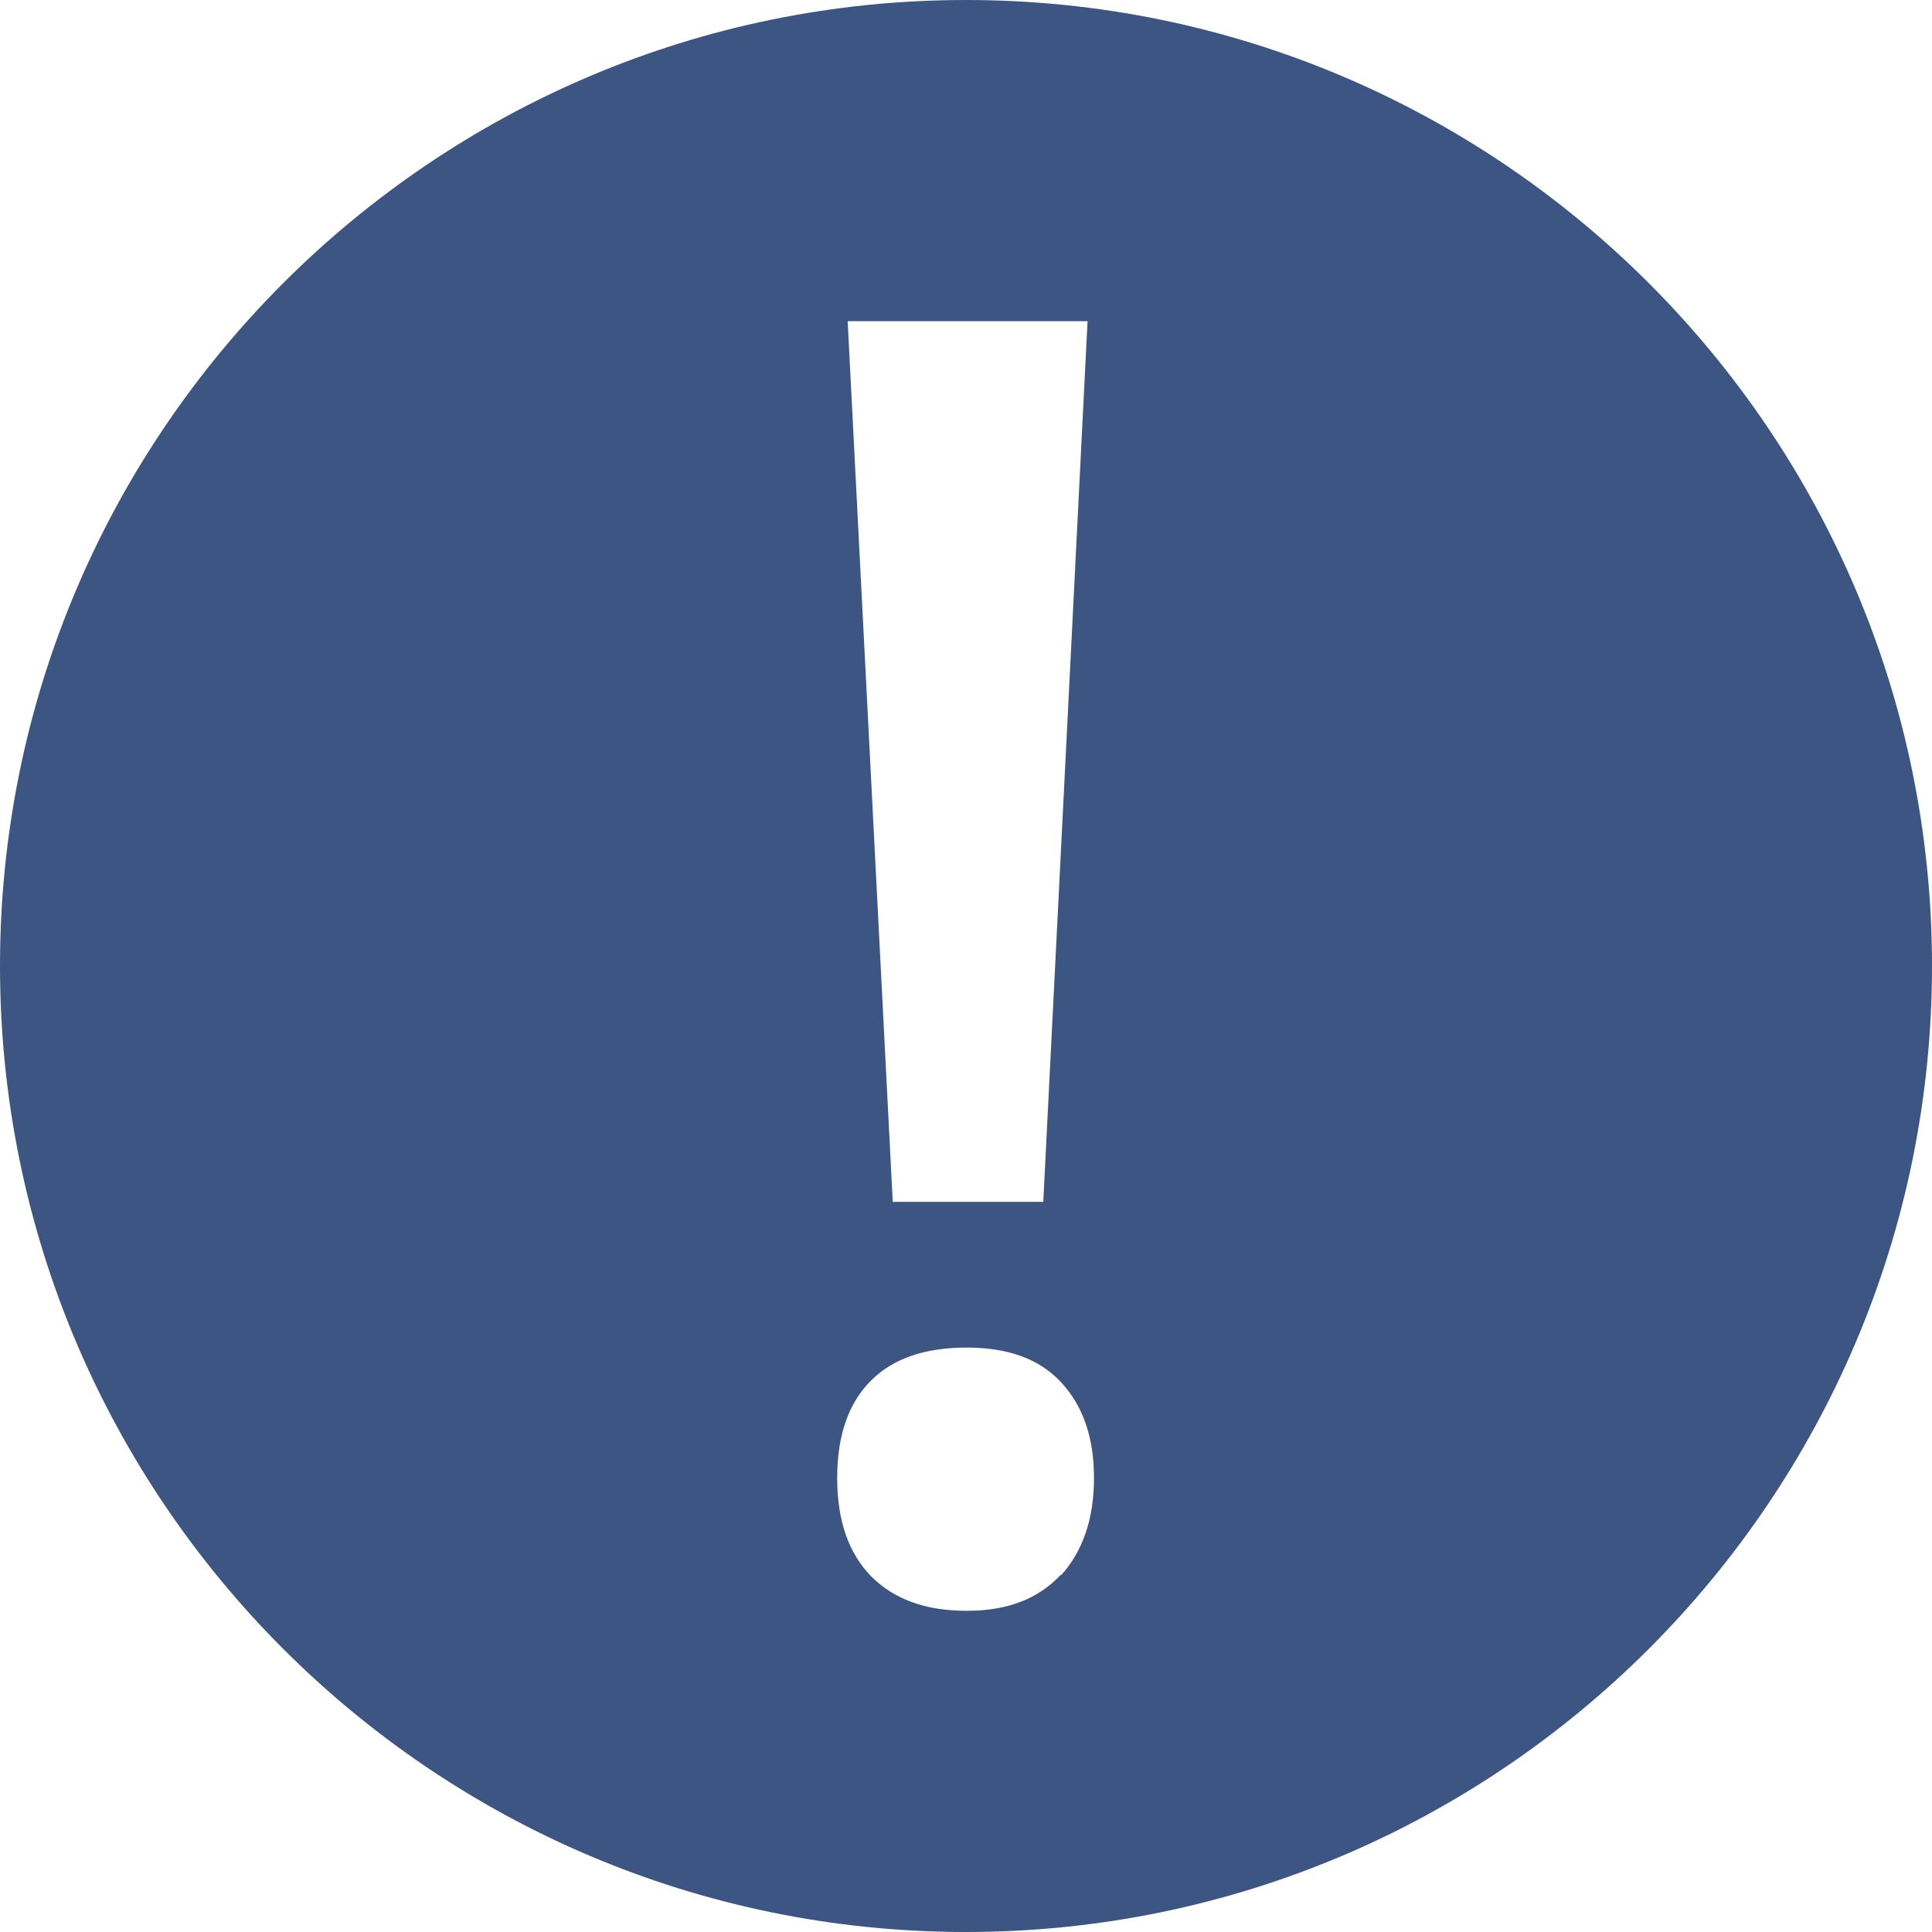
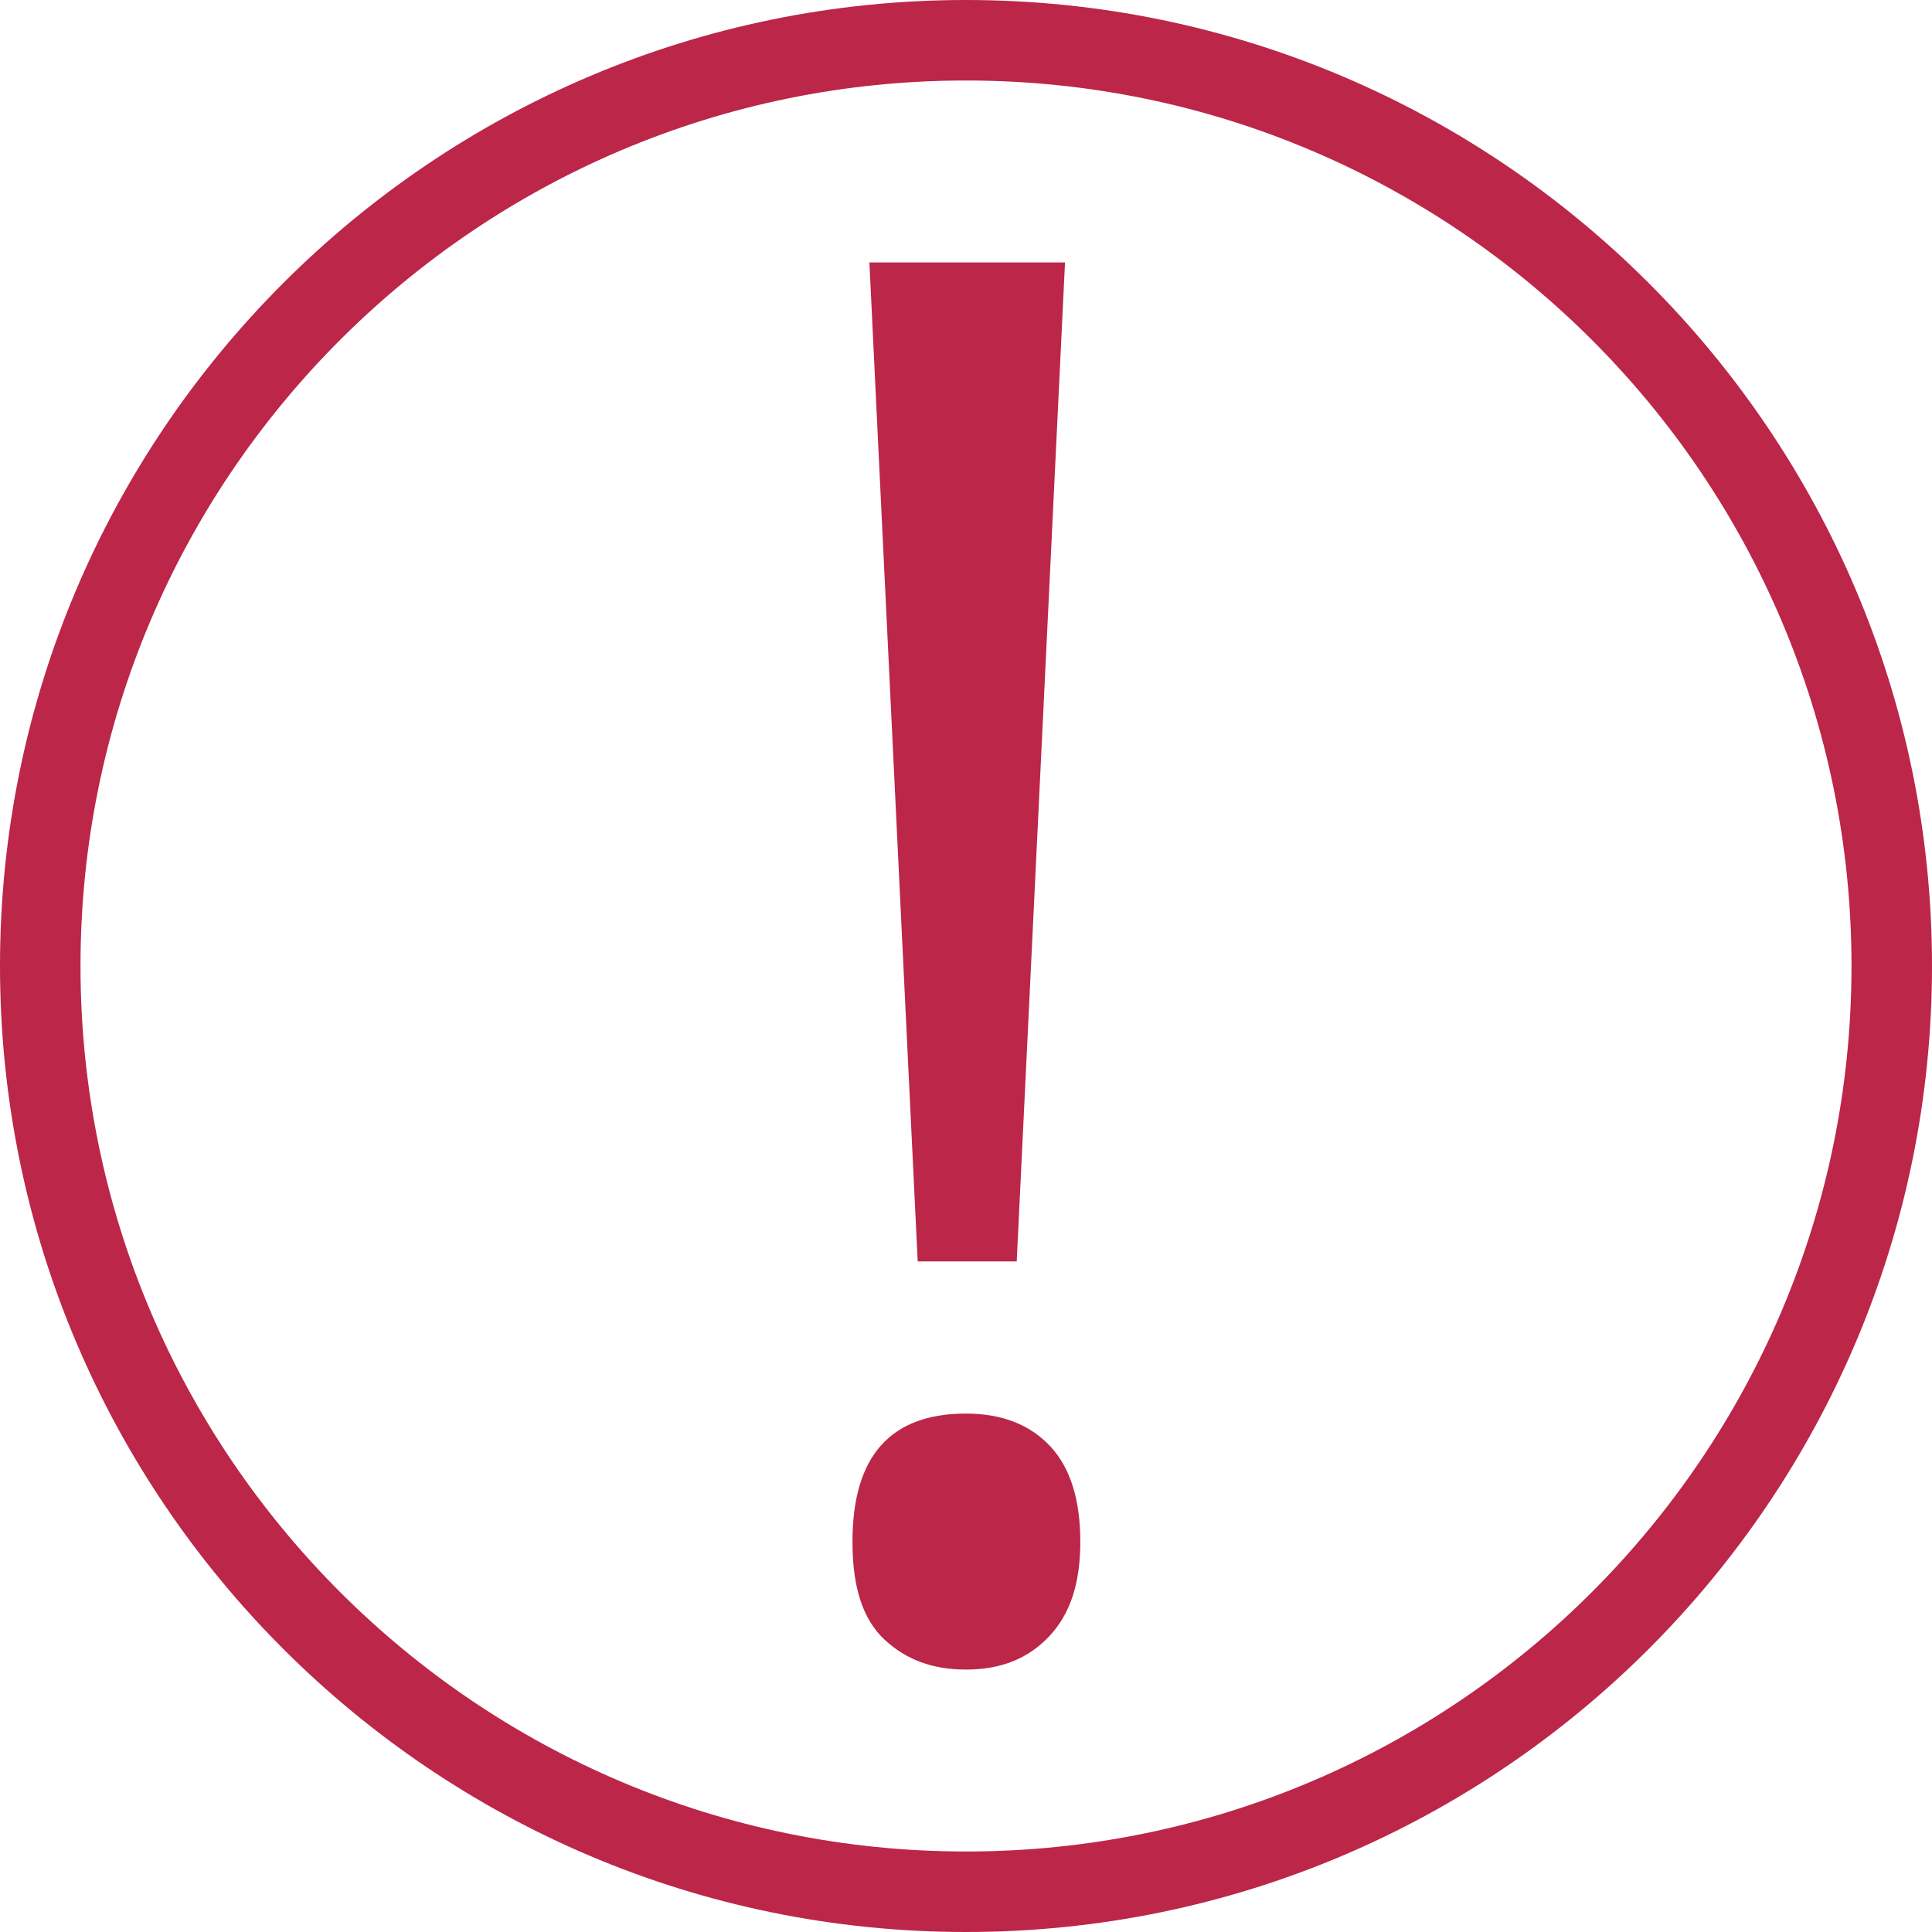
<svg xmlns="http://www.w3.org/2000/svg" id="export" width="24" height="24" viewBox="0 0 24 24">
  <defs>
    <style>
      .cls-1 {
-         fill: #3c5583;
+         fill: #bb2649;
      }
    </style>
  </defs>
-   <path id="icon-warning" class="cls-1" d="m12,0C5.38,0,0,5.38,0,12s5.38,12,12,12,12-5.38,12-12S18.62,0,12,0Zm1.51,3.99l-.55,10.94h-1.87l-.56-10.94h2.98Zm-.33,15.57c-.28.3-.66.45-1.17.45s-.9-.14-1.19-.43c-.28-.29-.42-.69-.42-1.22s.14-.93.42-1.21c.28-.28.68-.41,1.19-.41s.9.14,1.17.43c.27.29.41.68.41,1.19s-.14.91-.41,1.21Z" />
+   <g id="icon_info">
+     <path class="cls-1" d="m12,24C5.38,24,0,18.62,0,12S5.38,0,12,0s12,5.38,12,12-5.38,12-12,12Zm0-23C5.93,1,1,5.93,1,12s4.93,11,11,11,11-4.93,11-11S18.07,1,12,1Z" />
+     <path class="cls-1" d="m10.59,19.15c0-1.06.47-1.59,1.41-1.59.45,0,.8.14,1.05.41s.37.67.37,1.18-.12.89-.38,1.17-.6.42-1.04.42c-.41,0-.74-.12-1.01-.37s-.4-.65-.4-1.21Zm2.04-3.48h-1.23l-.6-12.41h2.43l-.6,12.41Z" />
+   </g>
</svg>
